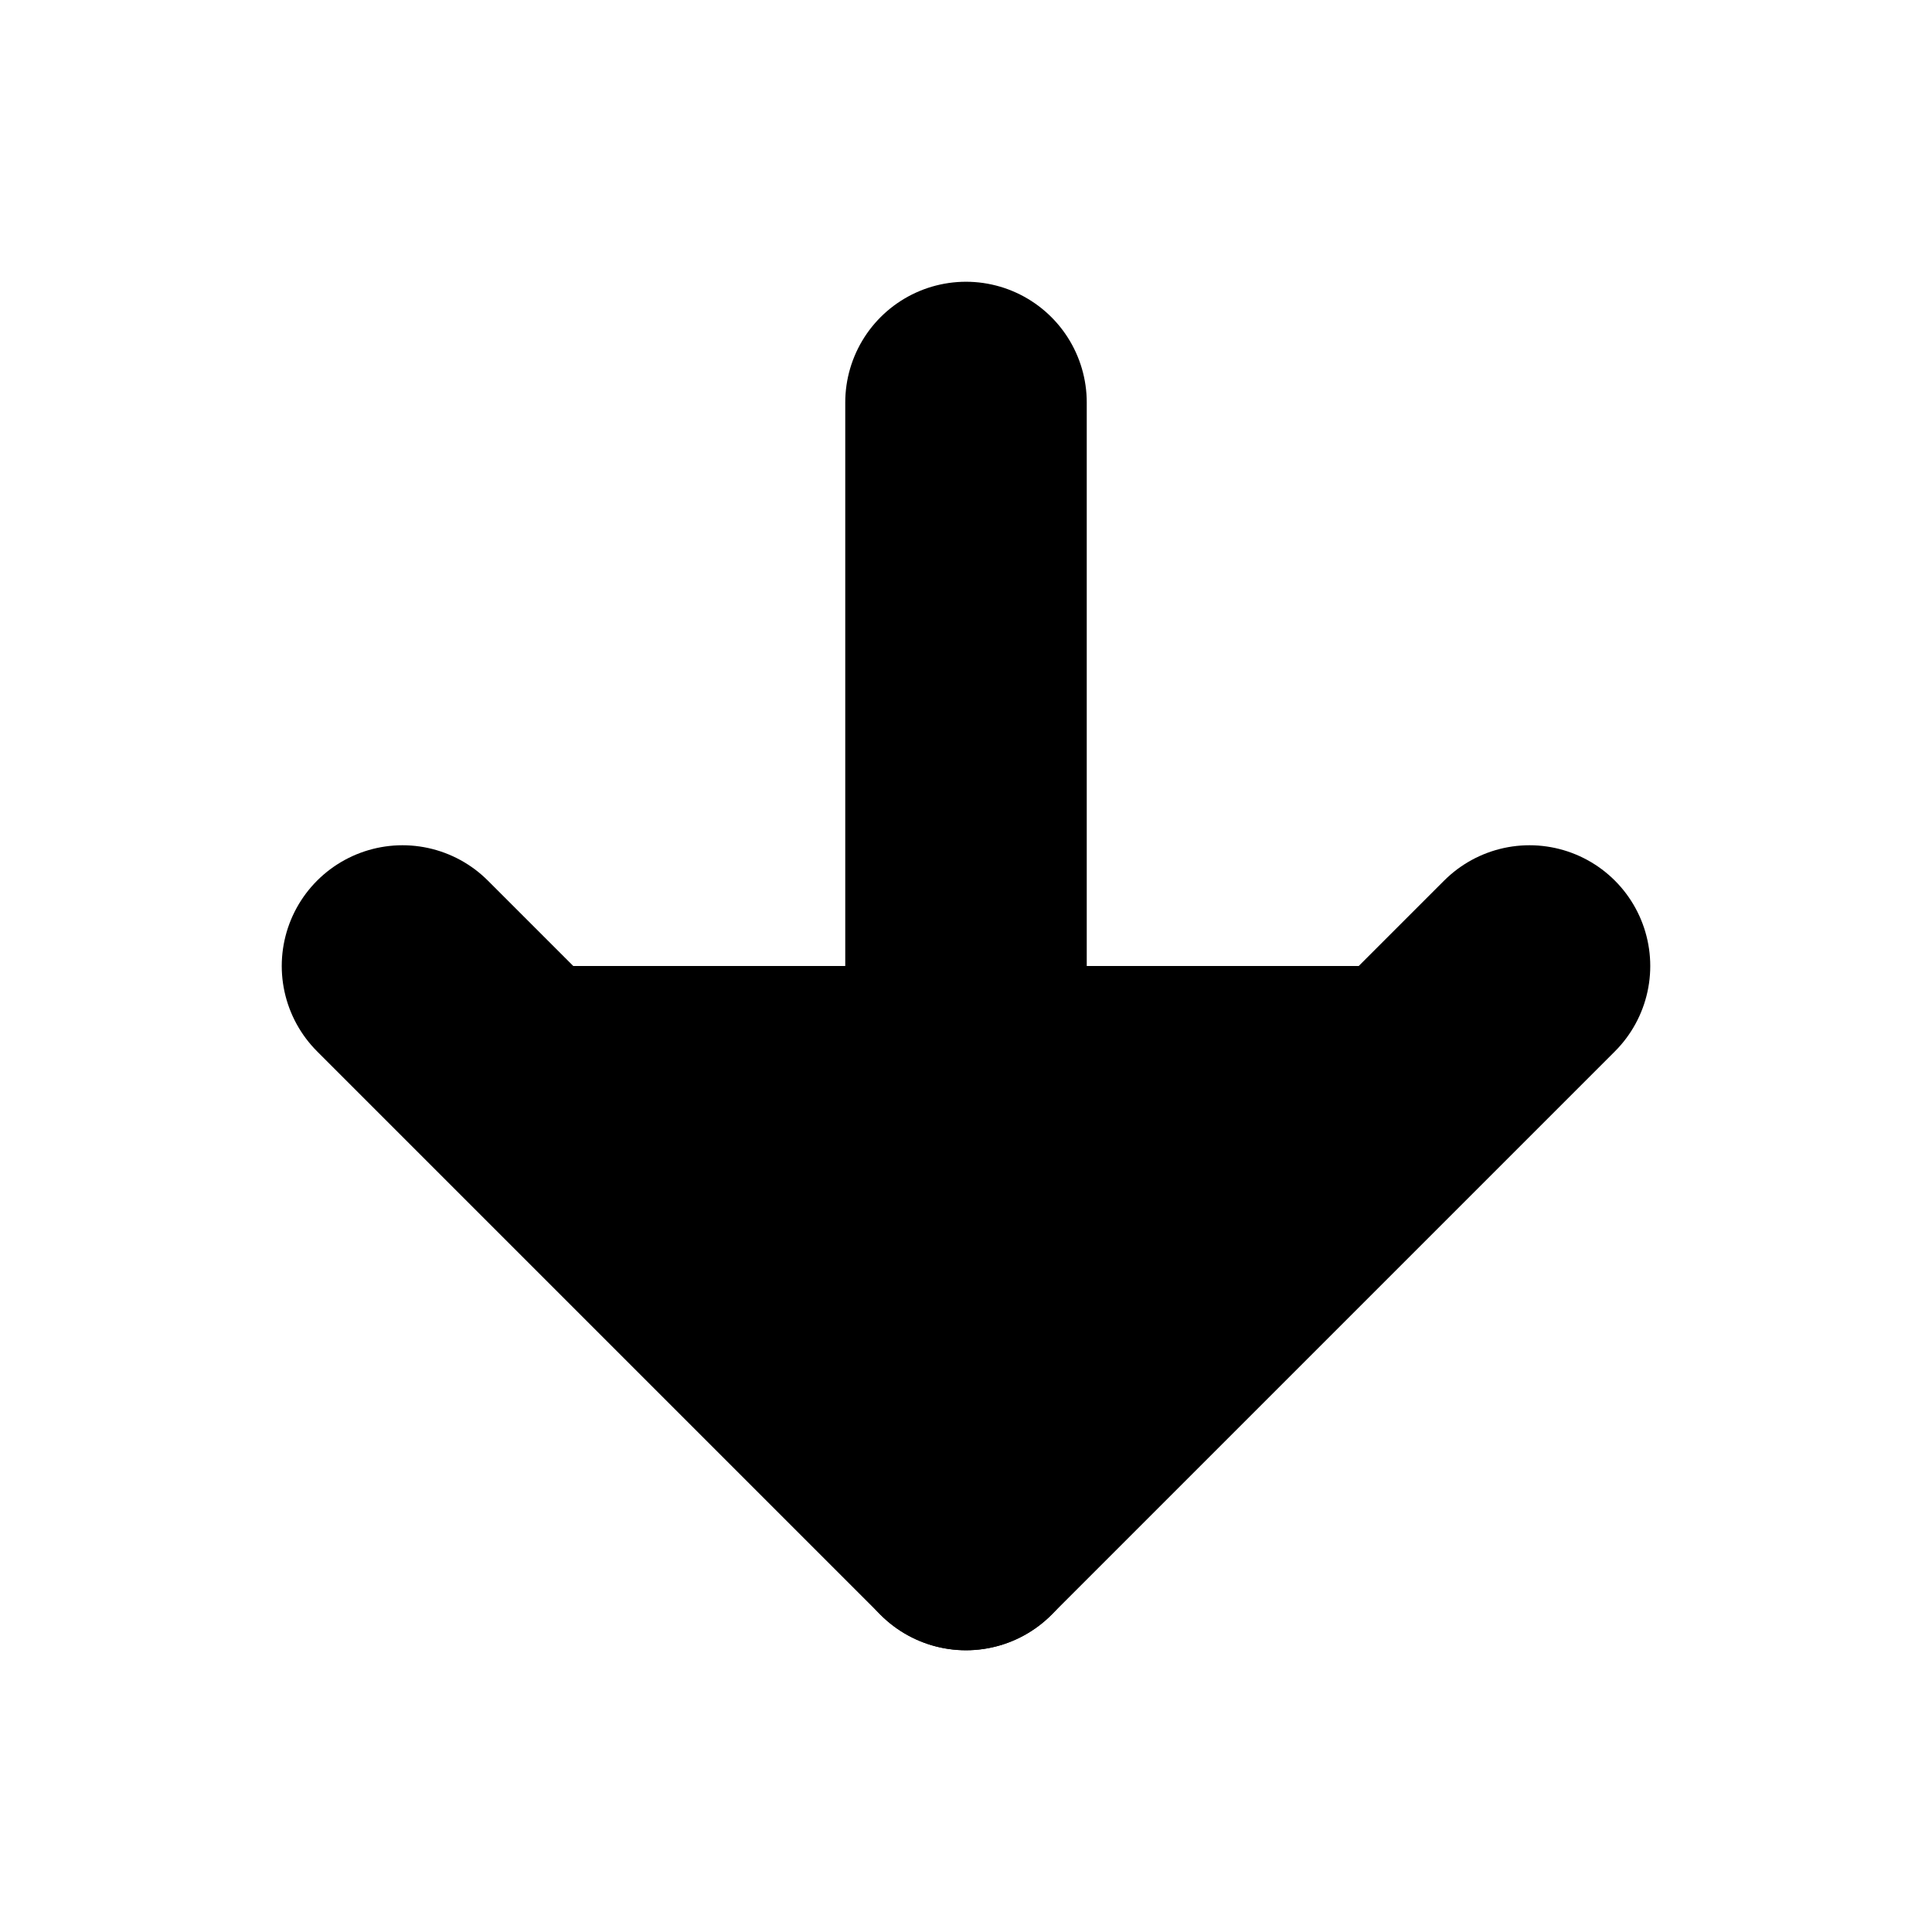
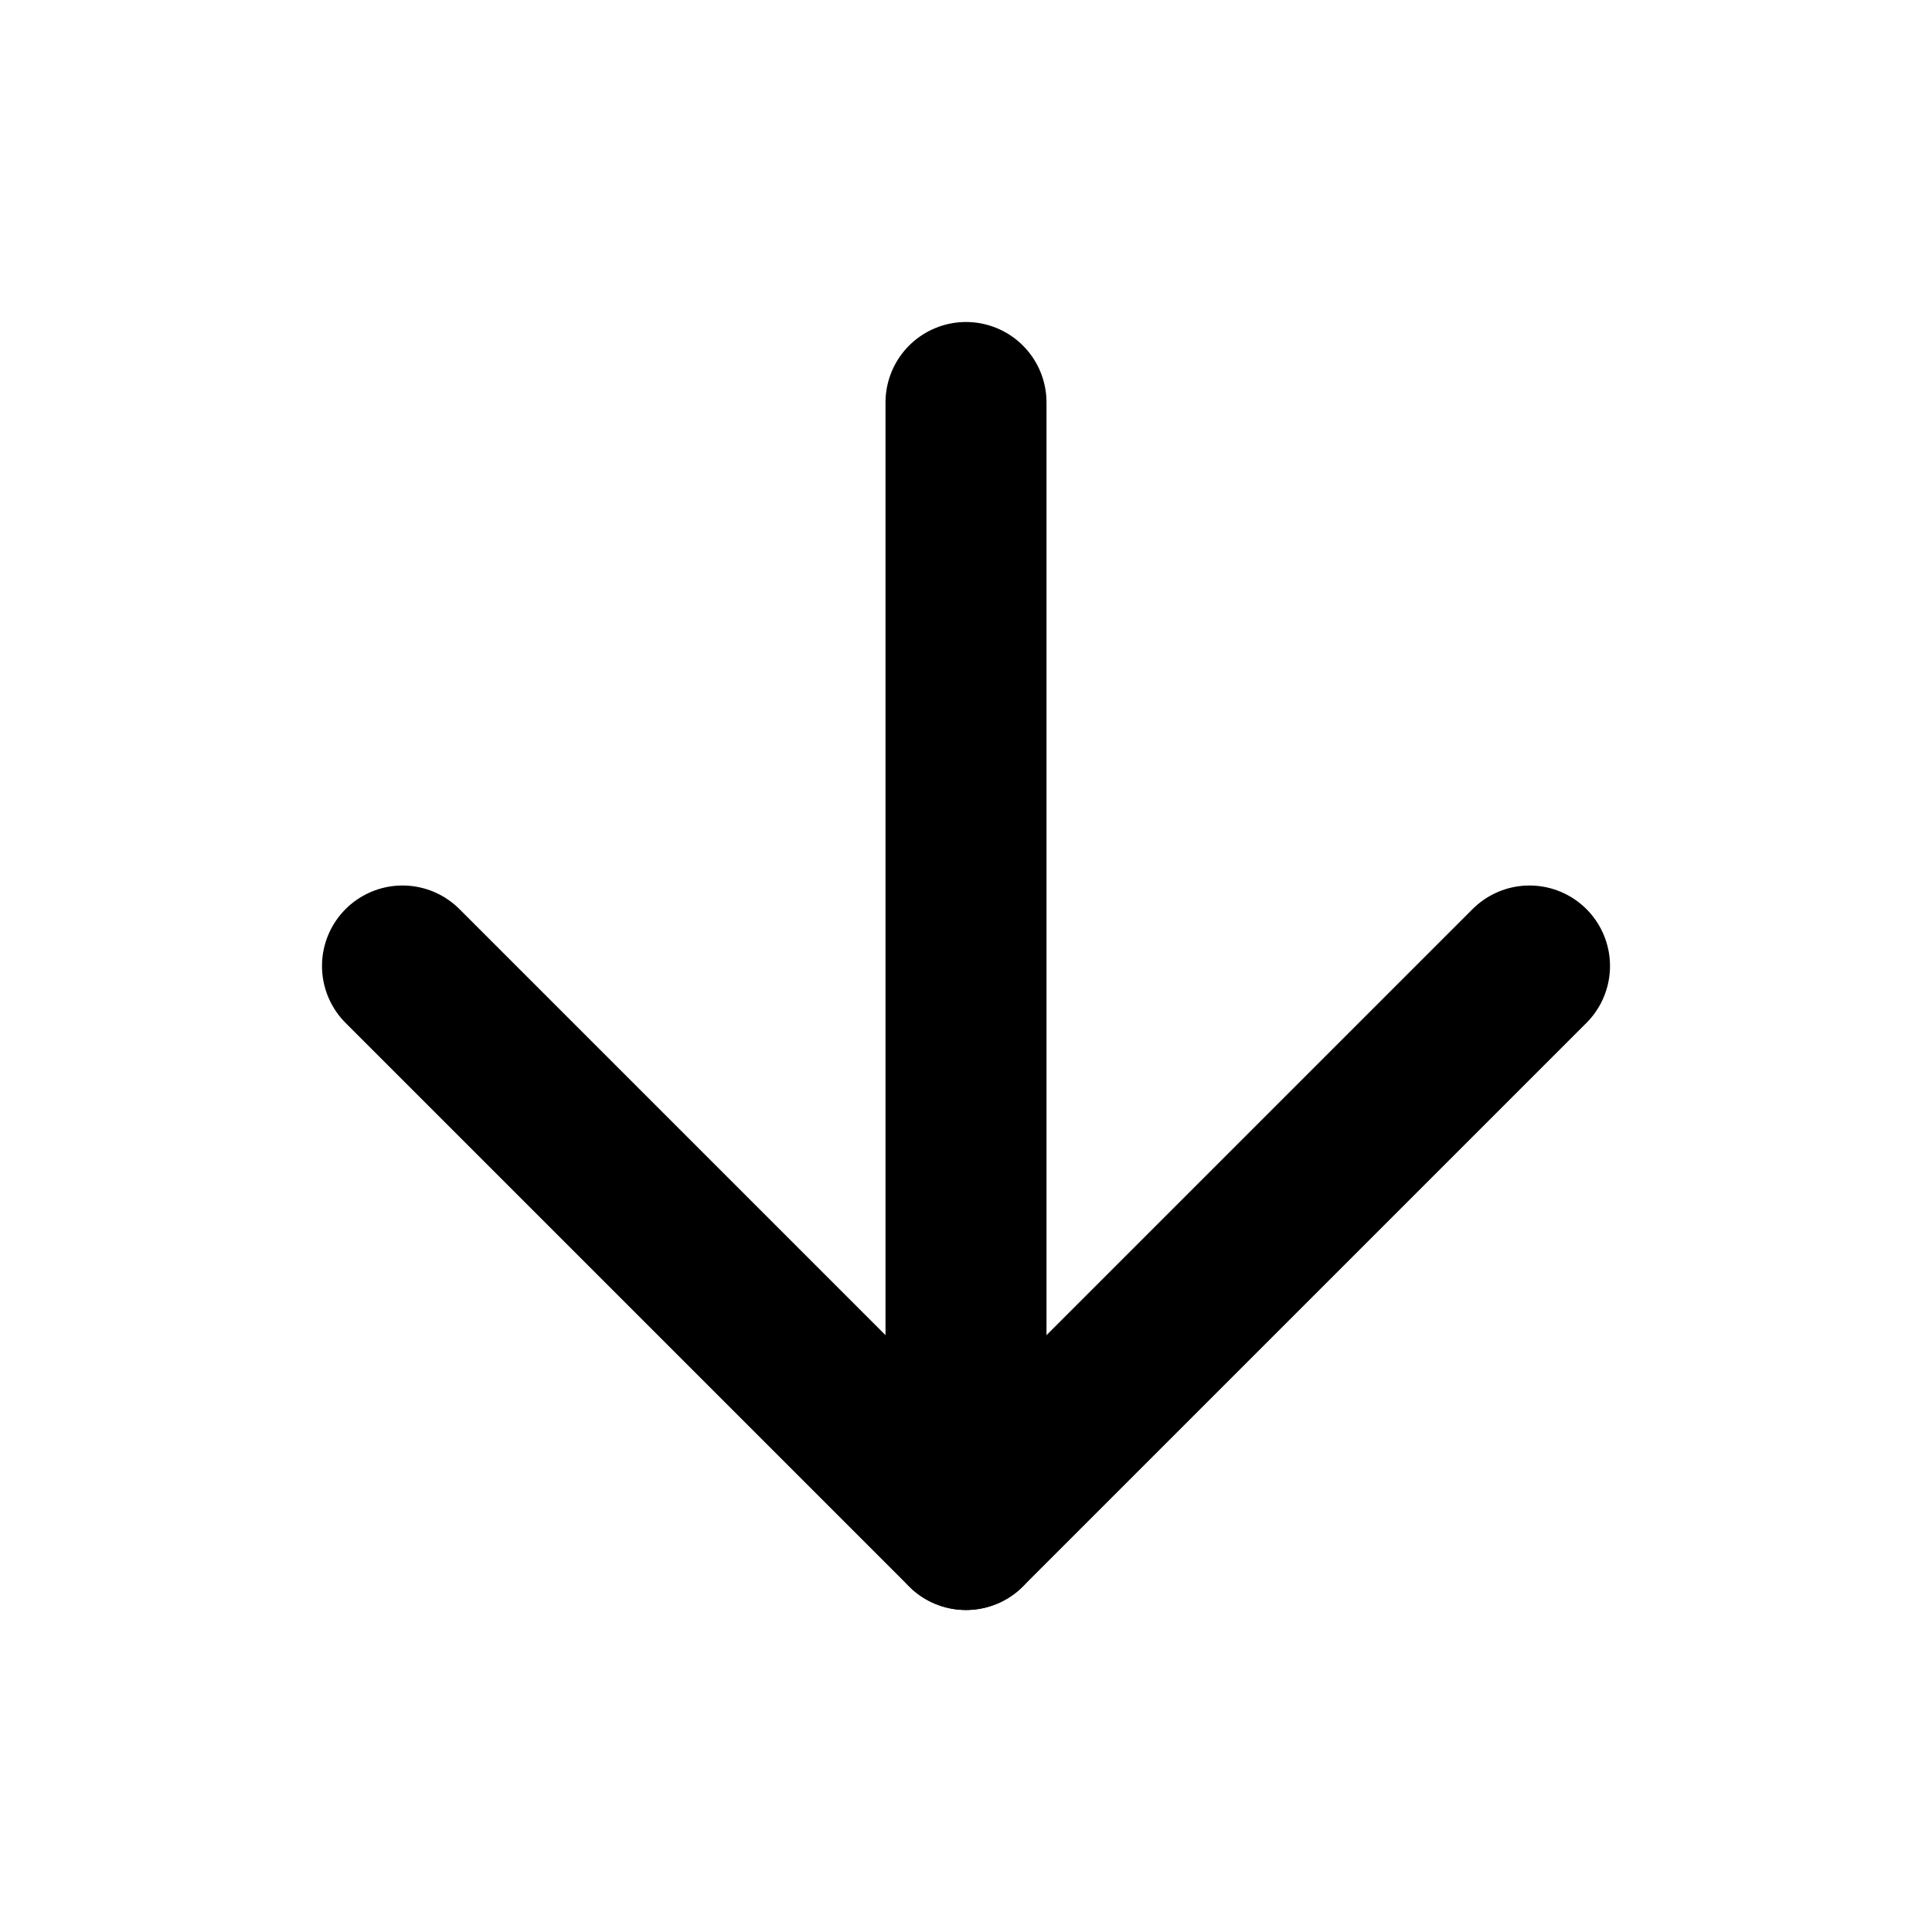
- <svg xmlns="http://www.w3.org/2000/svg" width="1em" height="1em">
-   <g id="tuiIconArrowDown">
-     <svg x="50%" y="50%" width="1em" height="1em" overflow="visible" viewBox="0 0 16 16">
-       <svg x="-8" y="-8">
-         <svg width="16" height="16" viewBox="0 0 24 24" stroke="currentColor" stroke-width="3" stroke-linecap="round" stroke-linejoin="round">
-           <line x1="12" y1="5" x2="12" y2="19" />
-           <polyline points="19 12 12 19 5 12" />
-         </svg>
-       </svg>
-     </svg>
-   </g>
+ <svg xmlns="http://www.w3.org/2000/svg" class="lucide lucide-arrow-down" width="24" height="24" viewBox="0 0 24 24" fill="none" stroke="currentColor" stroke-width="2" stroke-linecap="round" stroke-linejoin="round">
+   <path vector-effect="non-scaling-stroke" d="M12 5v14" />
+   <path vector-effect="non-scaling-stroke" d="m19 12-7 7-7-7" />
</svg>
